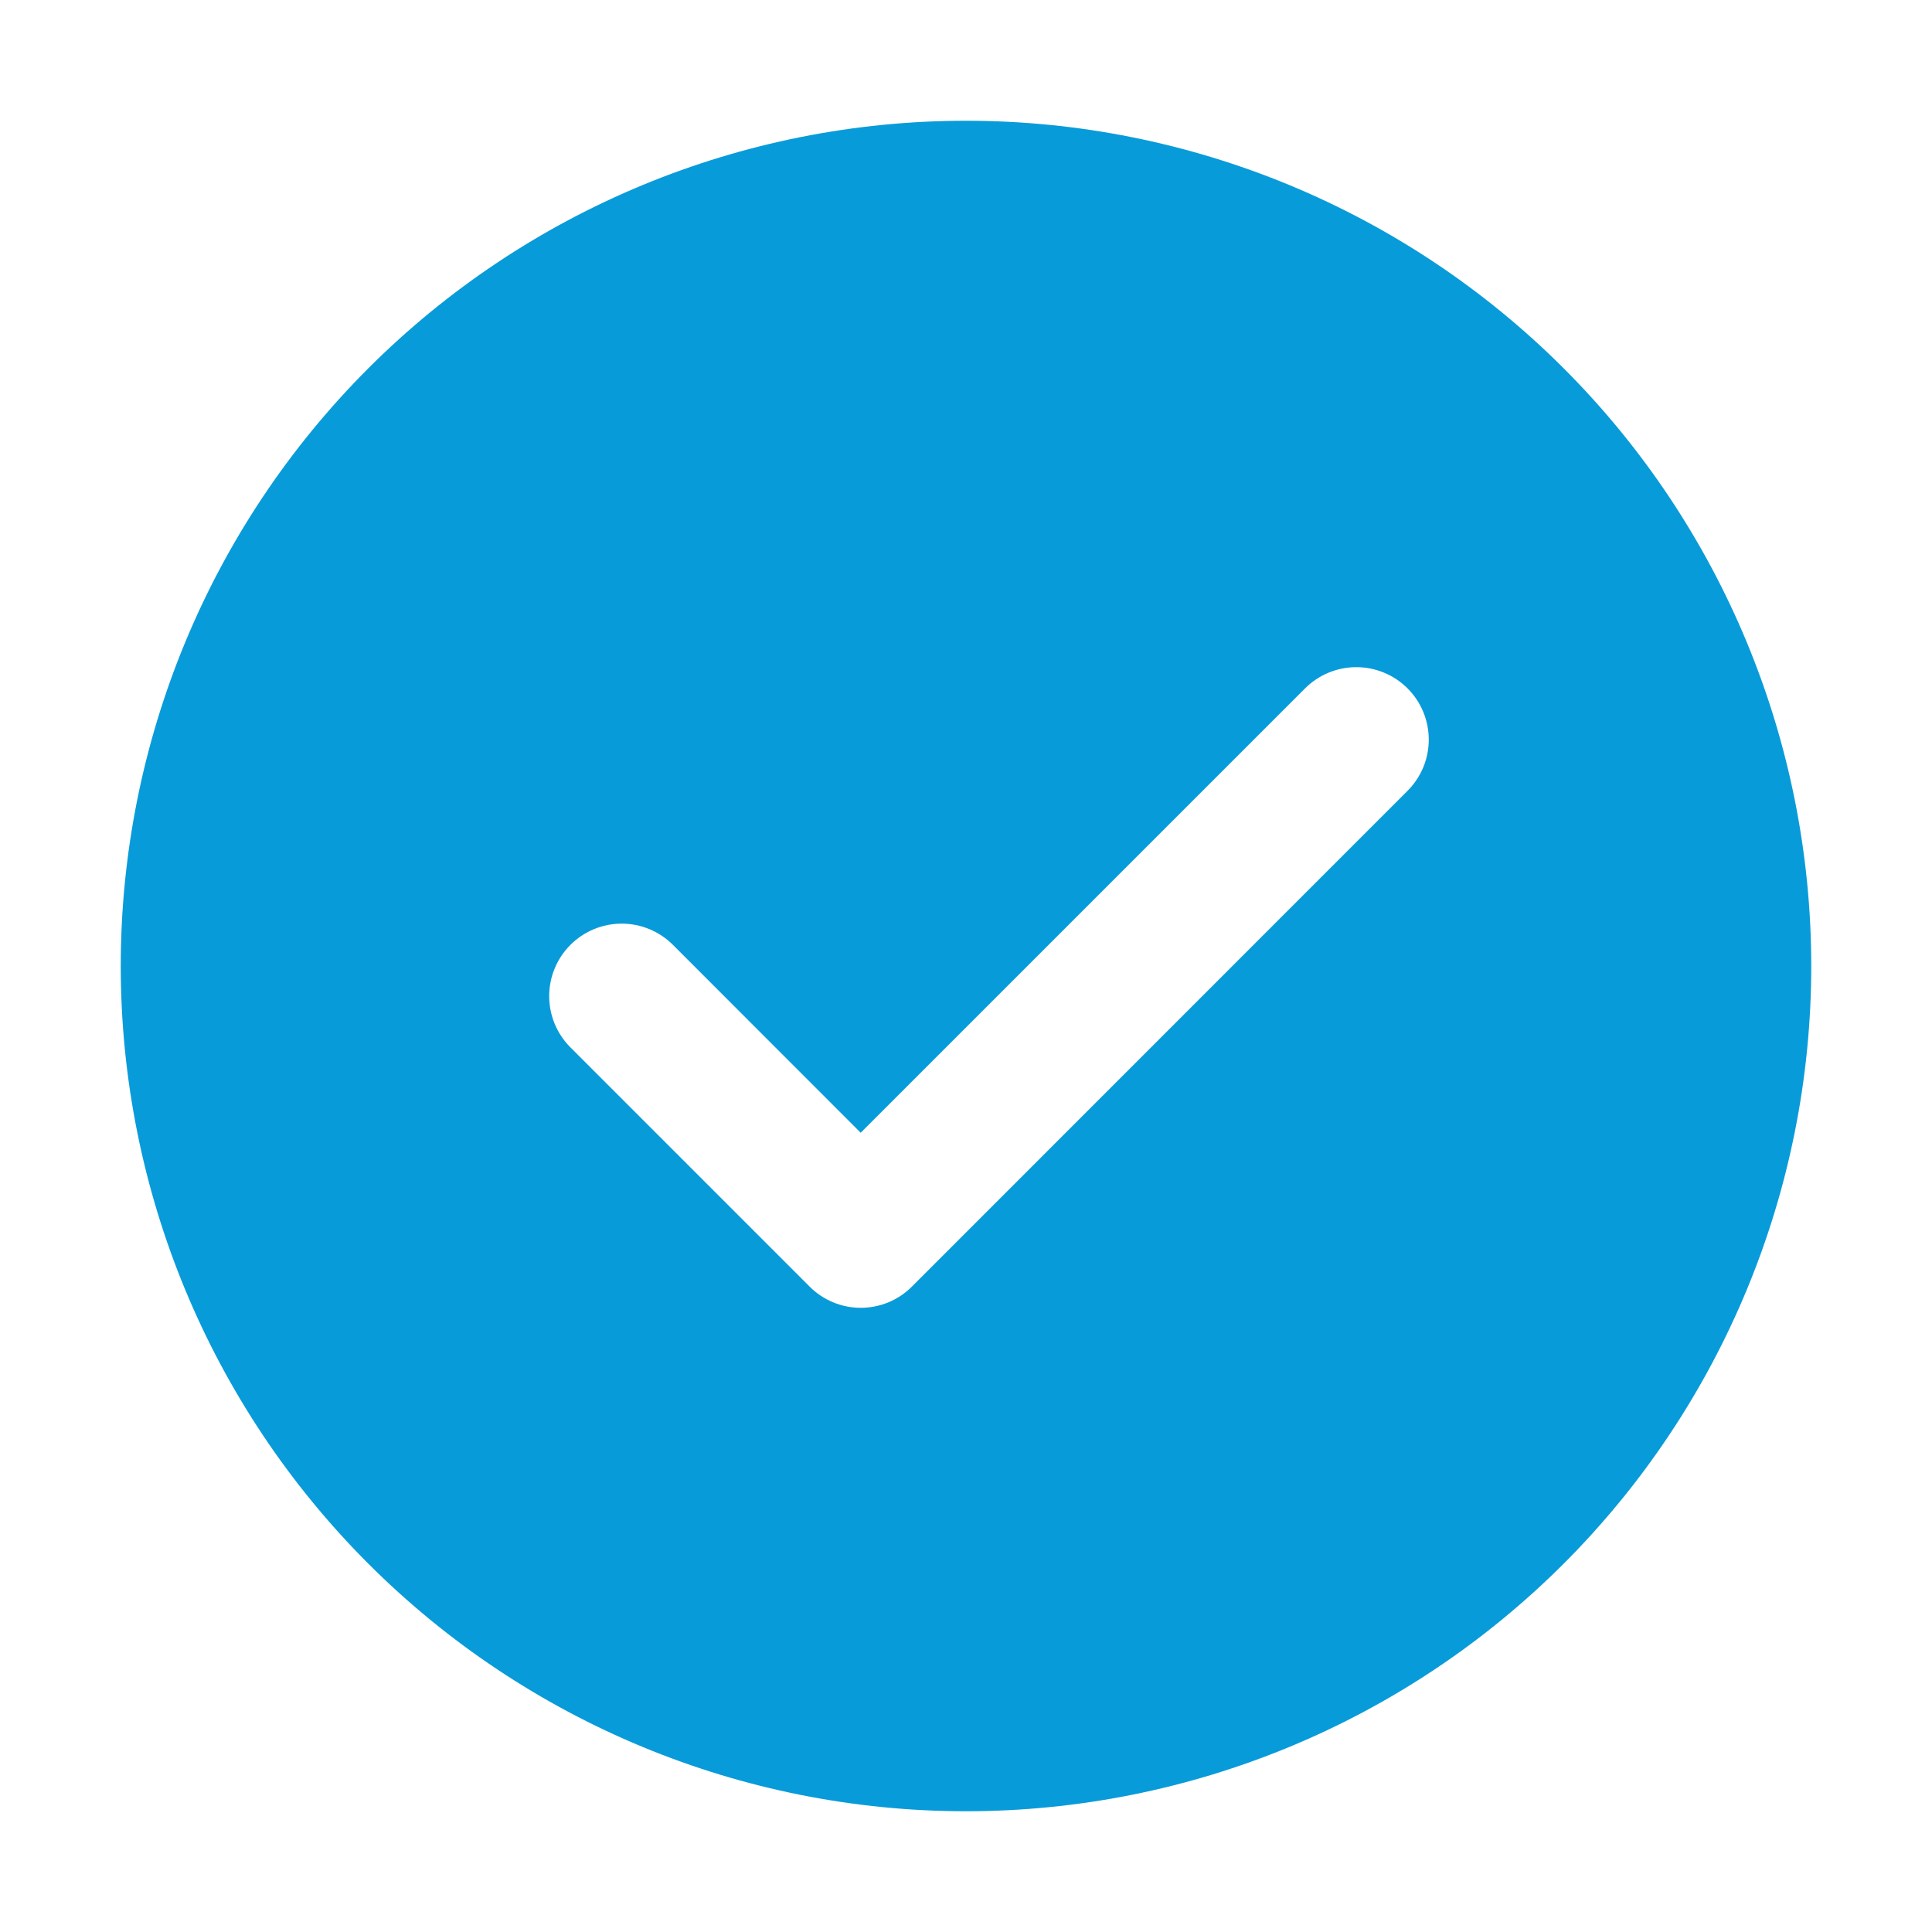
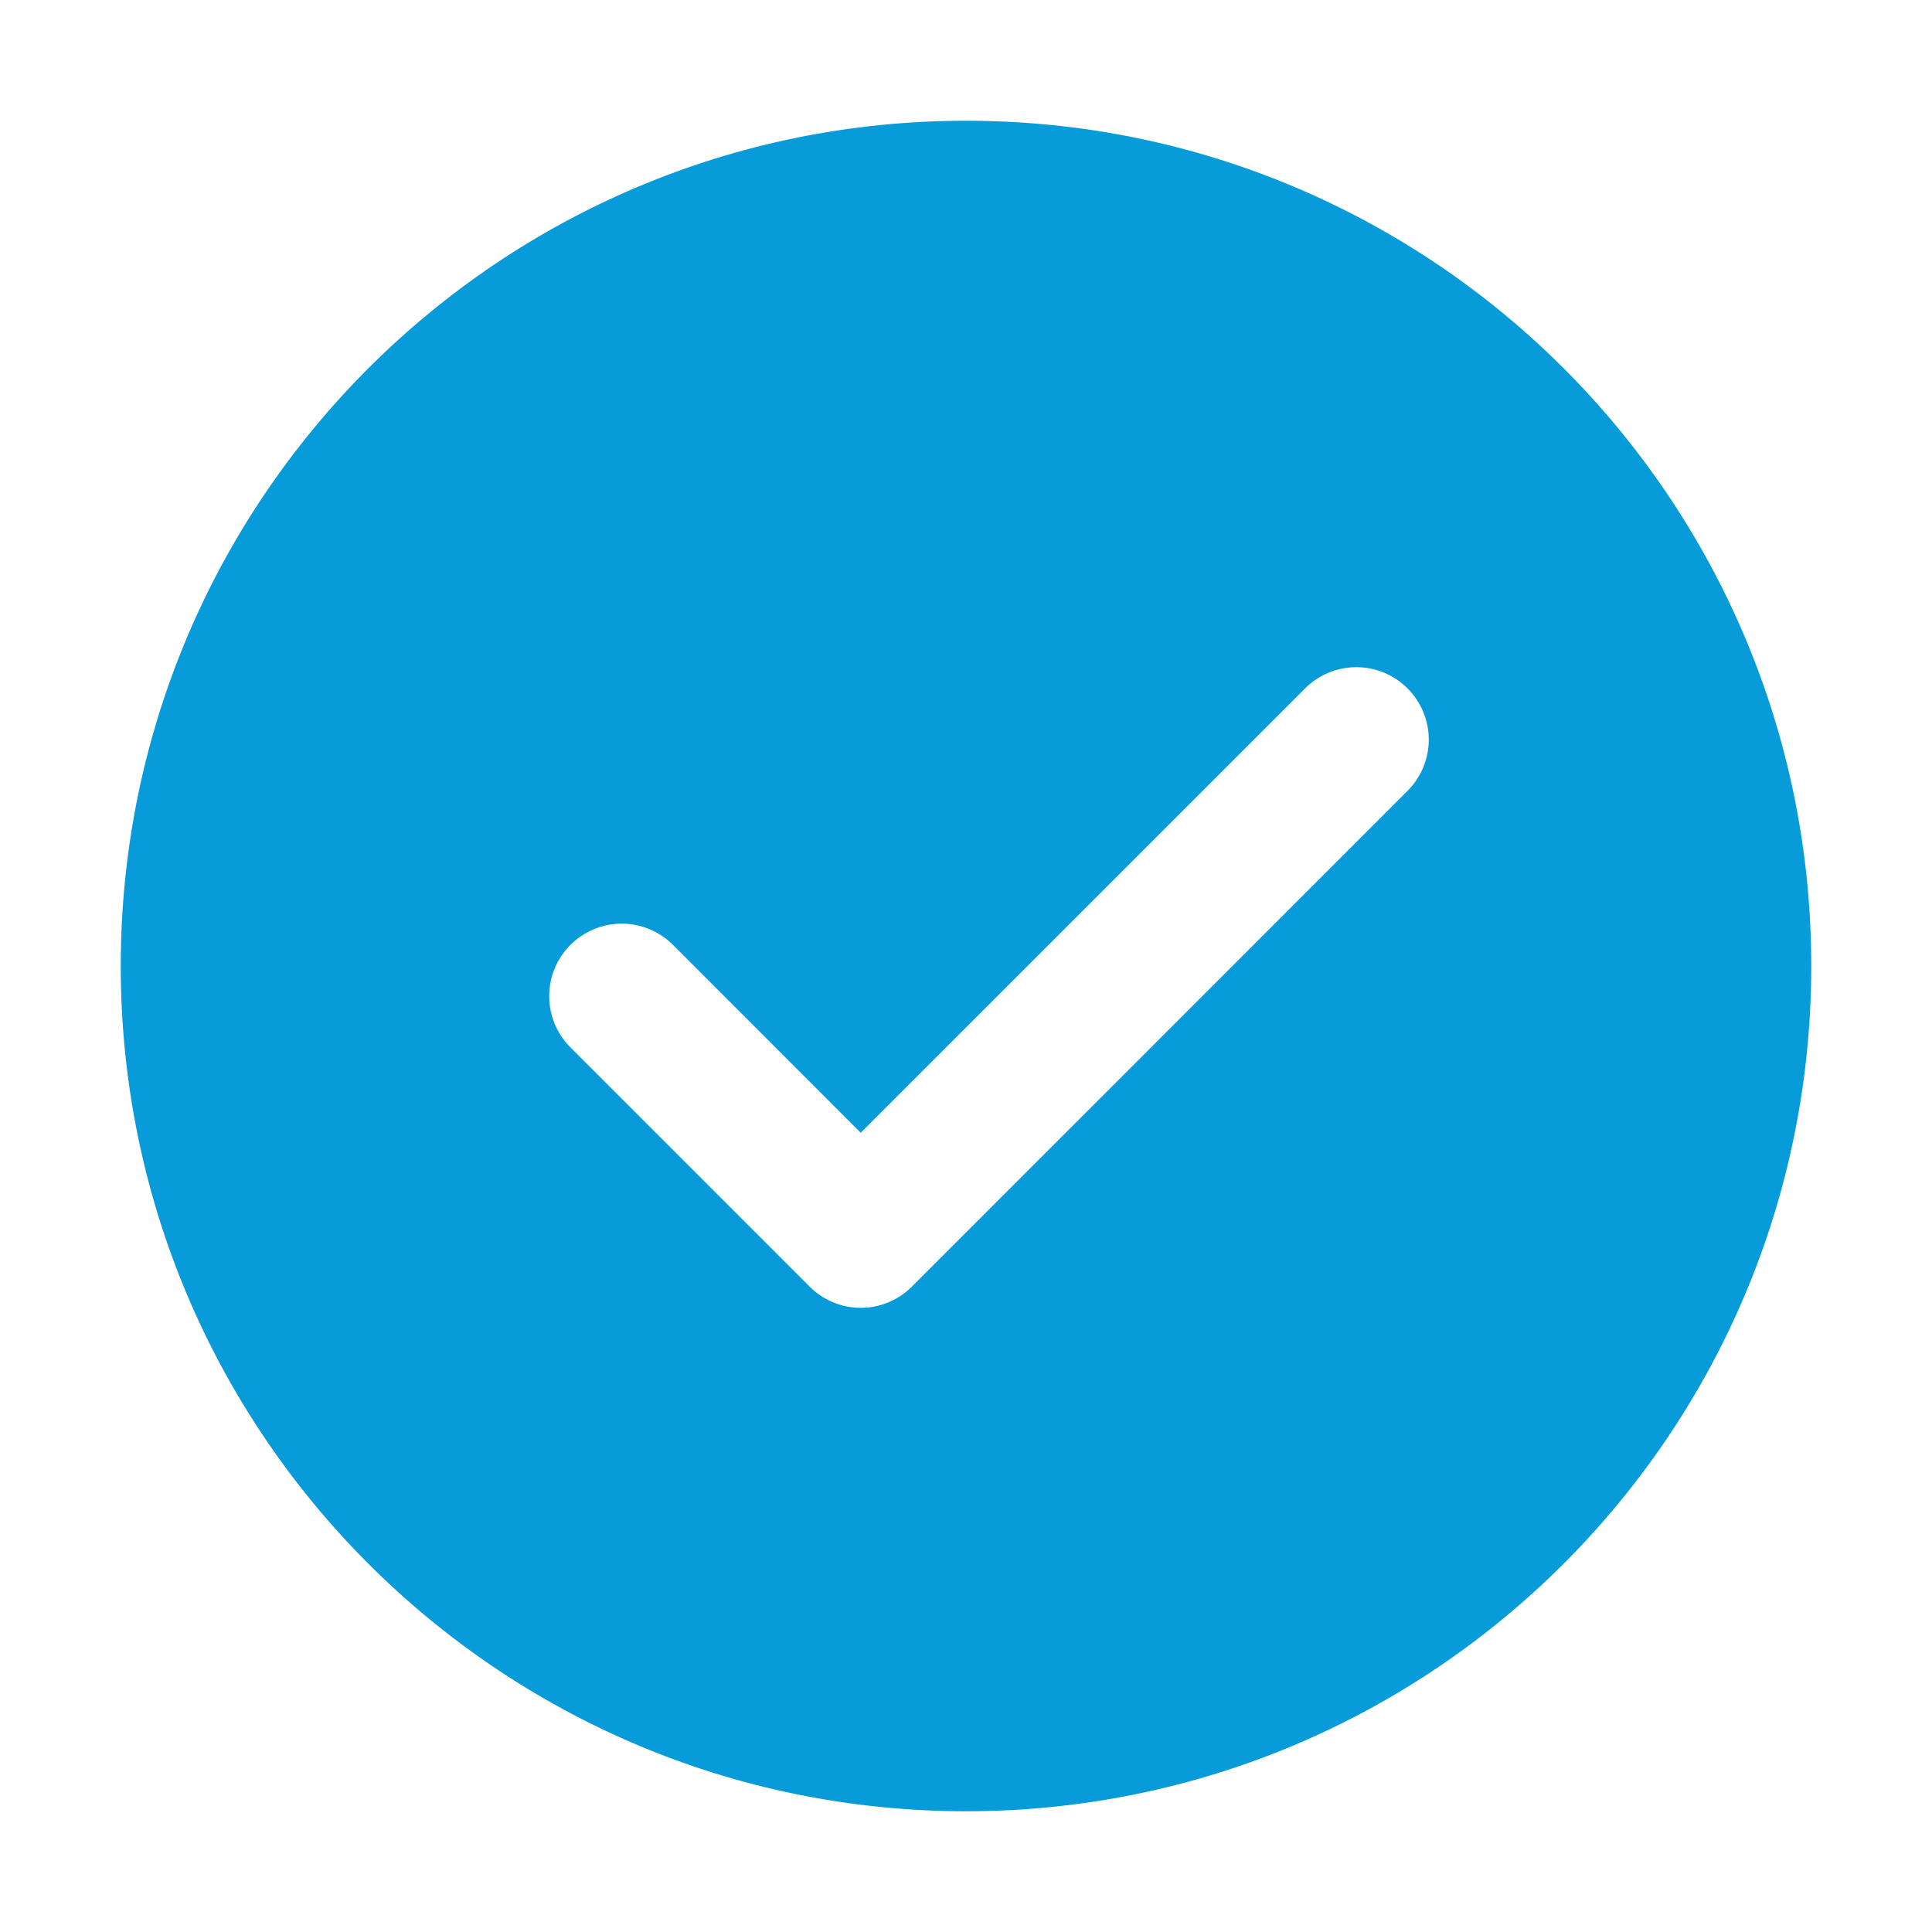
- <svg xmlns="http://www.w3.org/2000/svg" width="100" height="100" viewBox="0 0 100 100" fill="none">
-   <path d="M50 6.25C61.603 6.25 72.731 10.859 80.936 19.064C89.141 27.269 93.75 38.397 93.75 50C93.75 61.603 89.141 72.731 80.936 80.936C72.731 89.141 61.603 93.75 50 93.75C38.397 93.75 27.269 89.141 19.064 80.936C10.859 72.731 6.25 61.603 6.25 50C6.25 38.397 10.859 27.269 19.064 19.064C27.269 10.859 38.397 6.25 50 6.25ZM44.55 58.631L34.831 48.906C34.483 48.558 34.069 48.282 33.614 48.093C33.159 47.904 32.671 47.807 32.178 47.807C31.685 47.807 31.198 47.904 30.742 48.093C30.287 48.282 29.873 48.558 29.525 48.906C28.821 49.61 28.426 50.564 28.426 51.559C28.426 52.554 28.821 53.509 29.525 54.212L41.9 66.588C42.247 66.938 42.661 67.216 43.116 67.405C43.572 67.595 44.06 67.692 44.553 67.692C45.046 67.692 45.535 67.595 45.99 67.405C46.446 67.216 46.859 66.938 47.206 66.588L72.831 40.956C73.184 40.609 73.465 40.196 73.658 39.74C73.85 39.284 73.951 38.794 73.953 38.299C73.955 37.804 73.859 37.313 73.671 36.856C73.483 36.398 73.206 35.982 72.856 35.632C72.506 35.281 72.091 35.004 71.633 34.815C71.175 34.626 70.685 34.53 70.19 34.532C69.695 34.533 69.205 34.633 68.749 34.825C68.292 35.017 67.879 35.297 67.531 35.65L44.55 58.631Z" fill="#089BD9" />
+ <svg xmlns="http://www.w3.org/2000/svg" width="100" height="100" fill="none">
+   <path d="M50 6.25A43.75 43.75 0 0 1 93.75 50 43.75 43.75 0 0 1 50 93.75 43.75 43.75 0 0 1 6.25 50 43.75 43.75 0 0 1 50 6.25zm-5.45 52.381l-9.719-9.725c-.348-.348-.762-.625-1.217-.813a3.75 3.75 0 0 0-2.872 0 3.75 3.75 0 0 0-2.316 3.466 3.75 3.75 0 0 0 1.099 2.653L41.9 66.588c.347.35.761.628 1.216.818s.944.287 1.437.287.982-.098 1.437-.287.869-.467 1.216-.818l25.625-25.631a3.75 3.75 0 0 0 1.122-2.657 3.75 3.75 0 0 0-1.097-2.667 3.75 3.75 0 0 0-2.666-1.1 3.75 3.75 0 0 0-1.441.293c-.456.192-.87.472-1.217.825L44.55 58.631z" fill="#089bd9" />
</svg>
